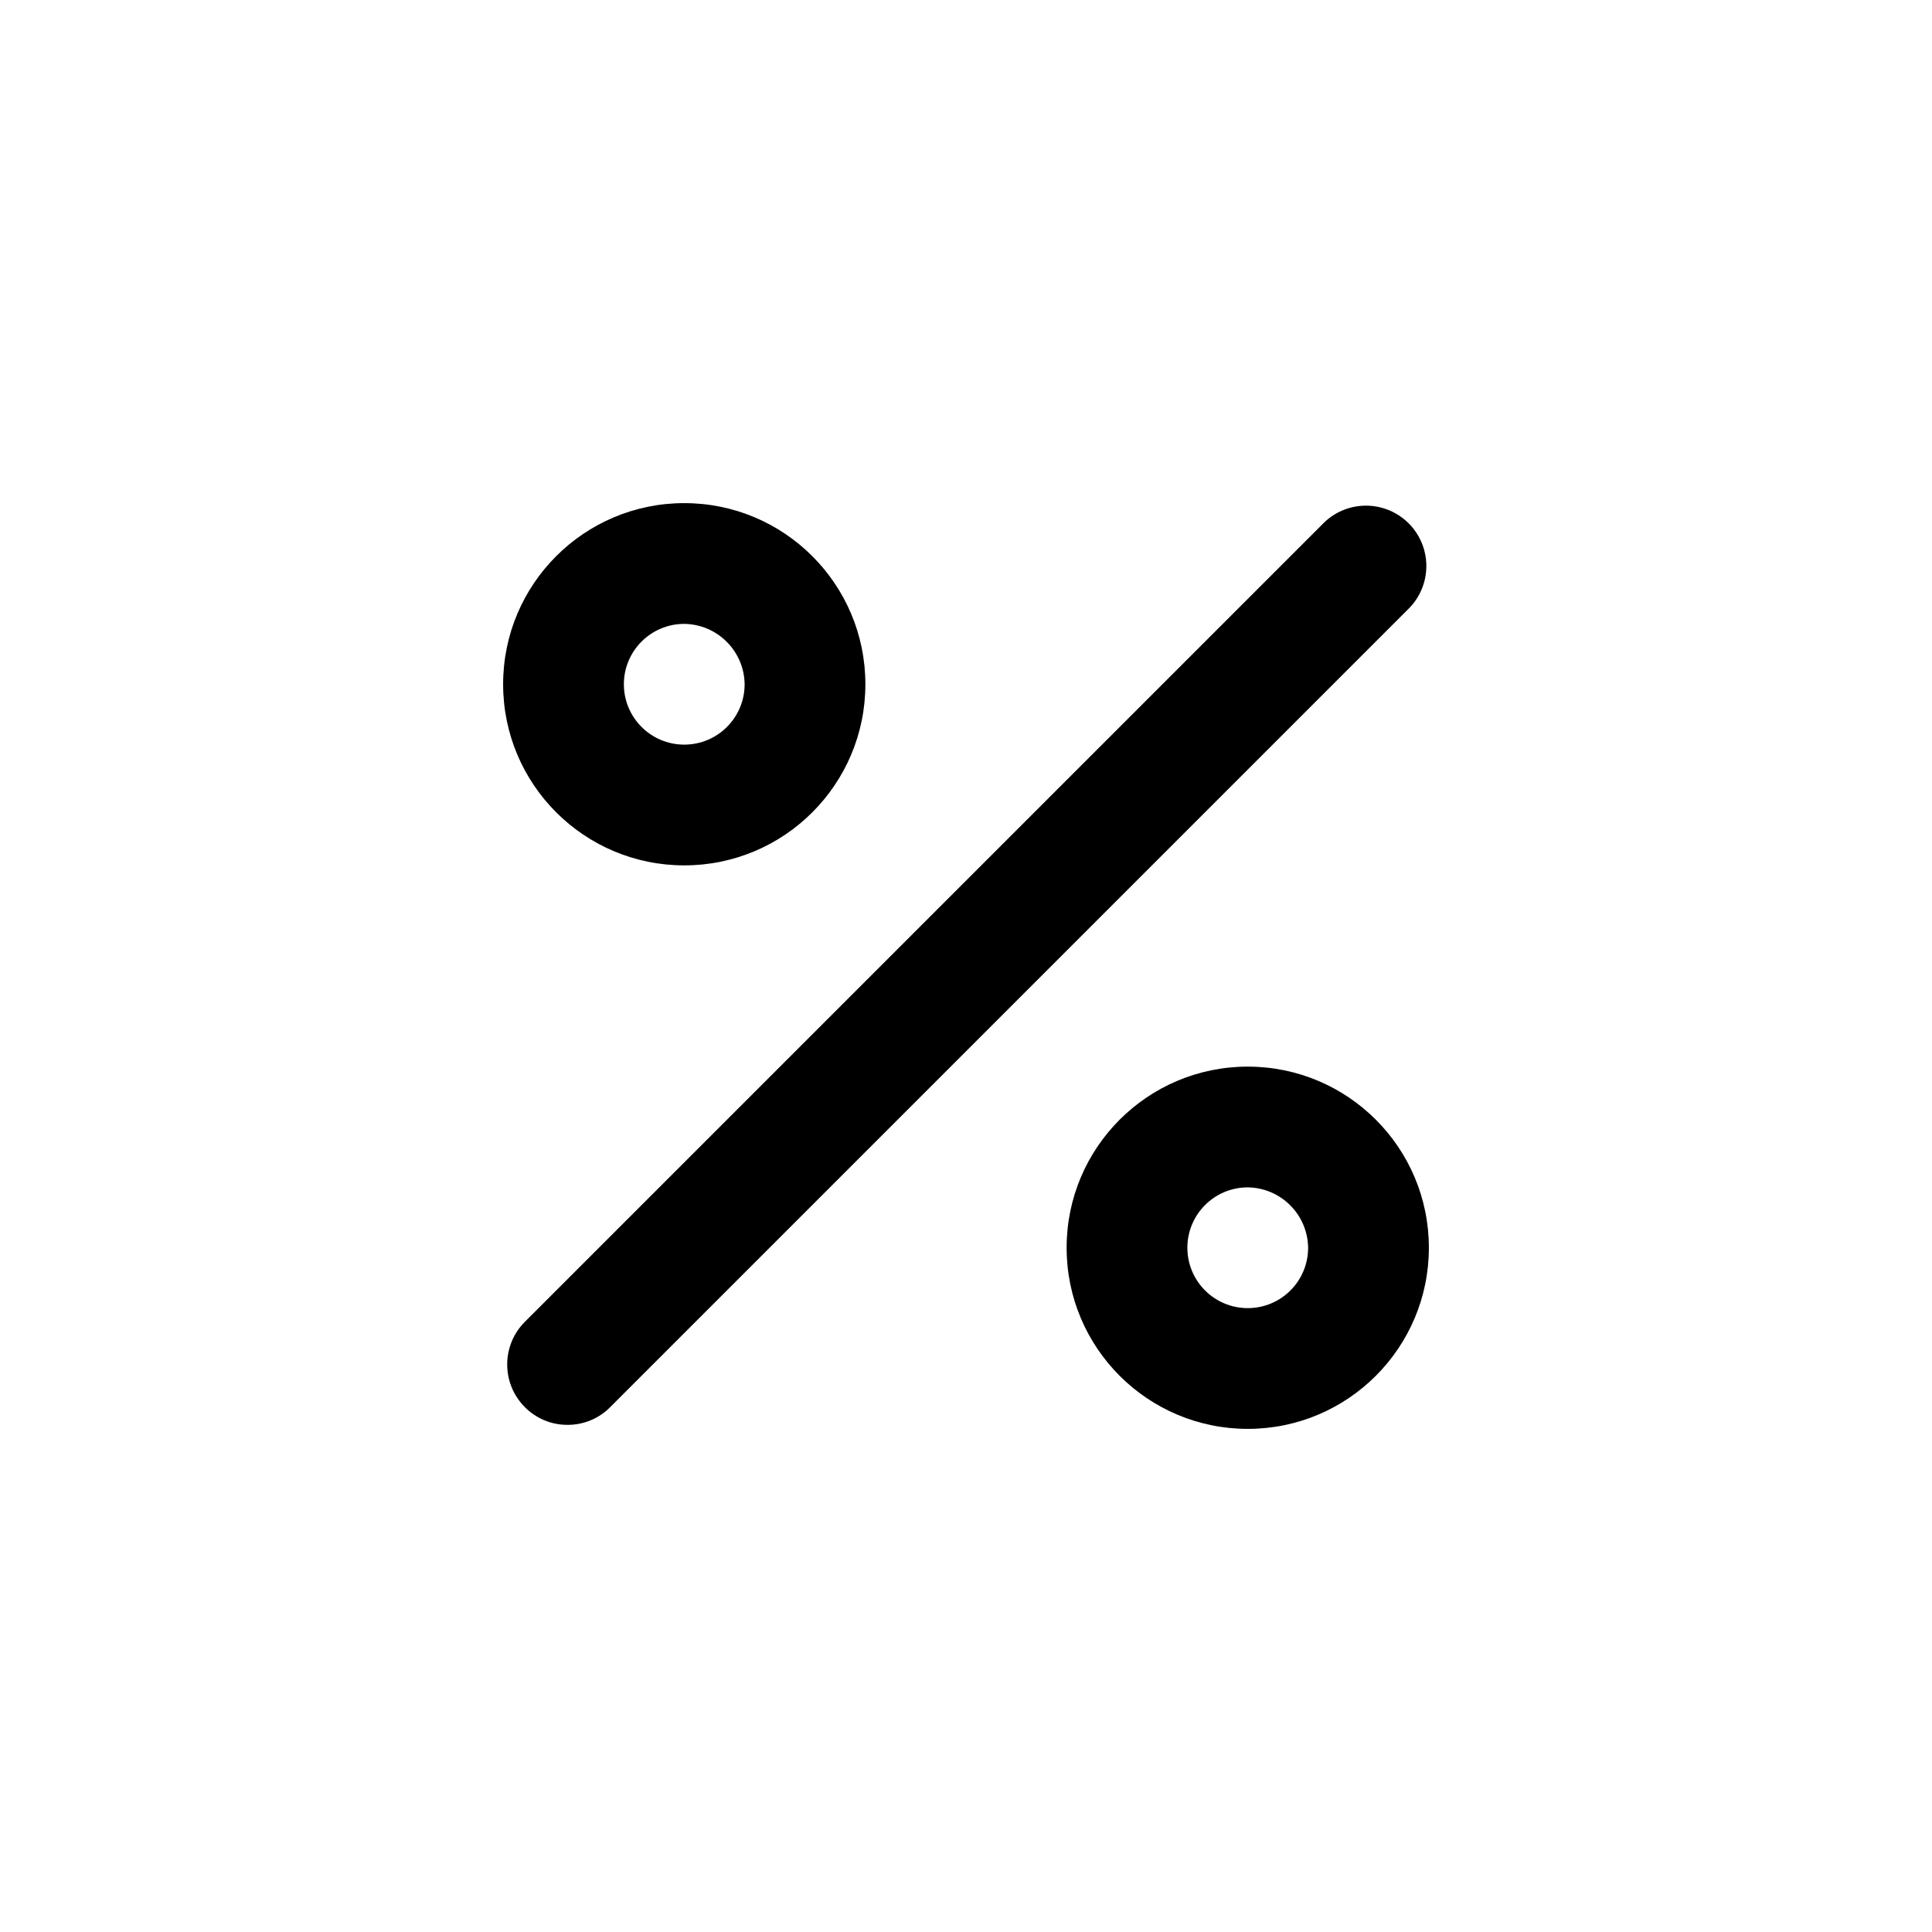
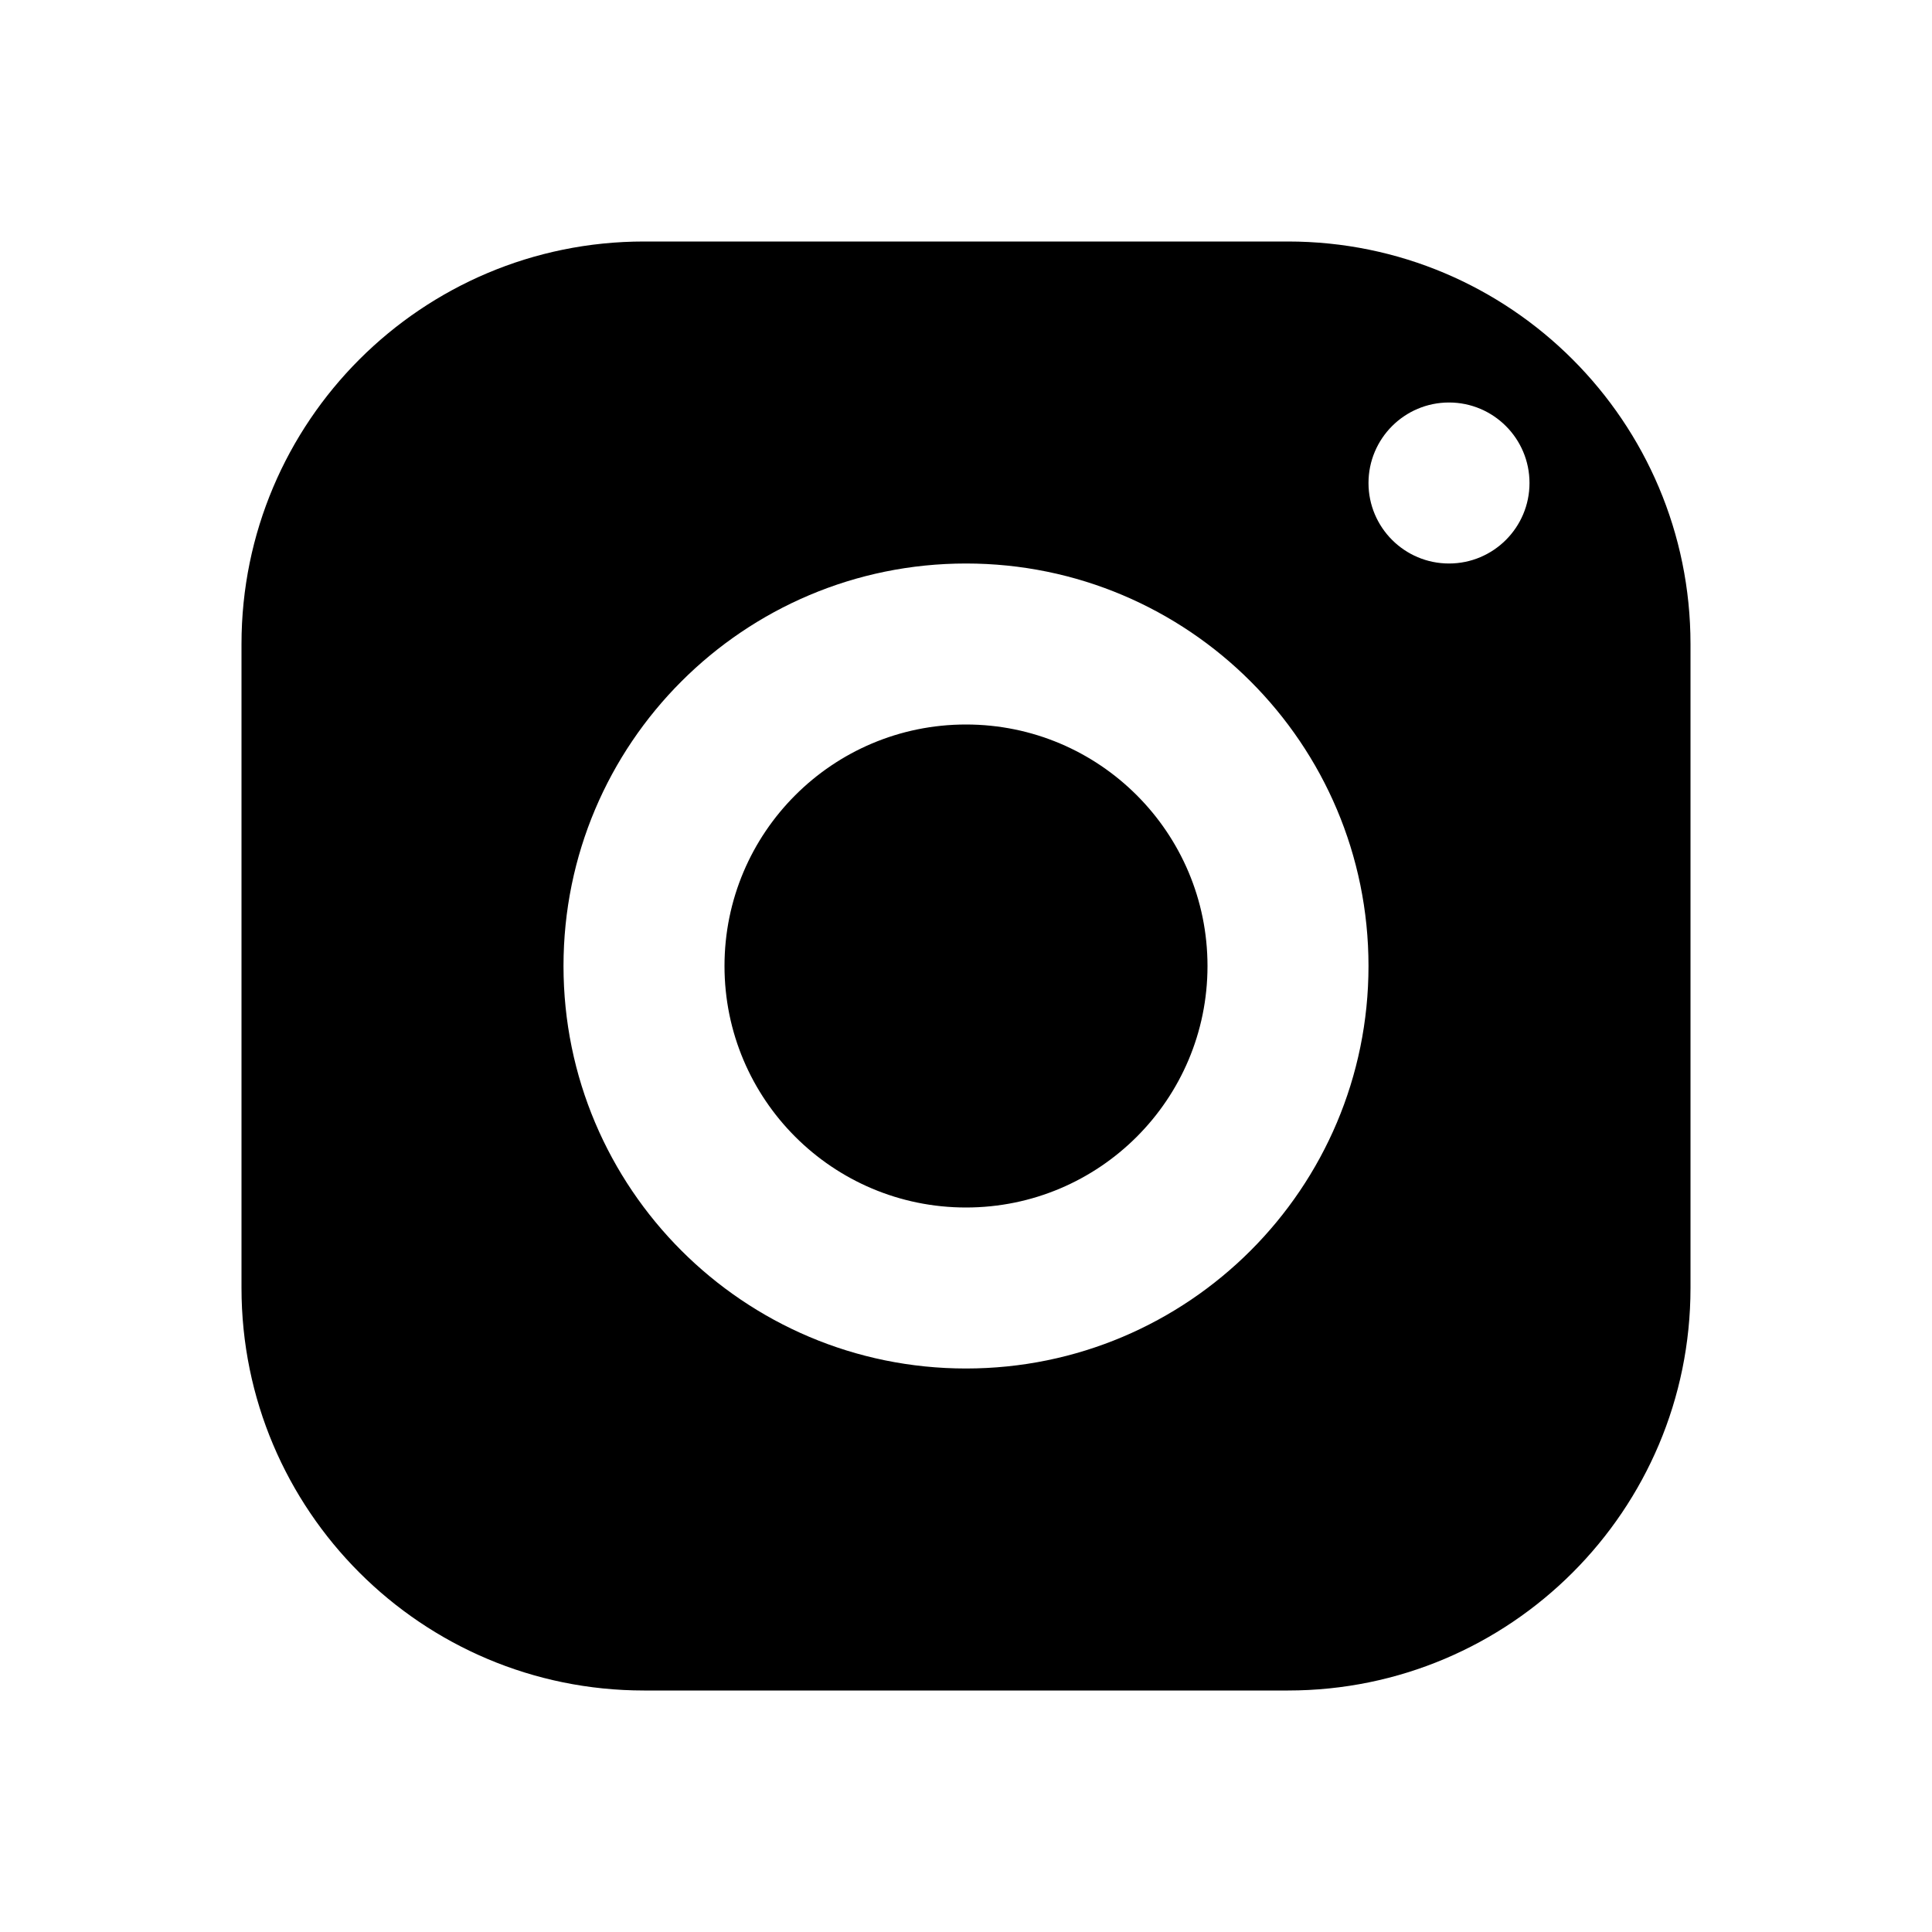
- <svg xmlns="http://www.w3.org/2000/svg" viewBox="0 0 24 24">
-   <g id="percentage">
-     <path d="M7.05,17.7a.74.74,0,0,1-.53-.22.75.75,0,0,1,0-1.06l9.9-9.9a.75.75,0,1,1,1.06,1.06l-9.9,9.9A.74.74,0,0,1,7.05,17.7Z" />
-     <path d="M8.5,10.75A2.25,2.25,0,1,1,10.75,8.5,2.25,2.25,0,0,1,8.5,10.75Zm0-3a.75.75,0,1,0,.75.75A.76.76,0,0,0,8.5,7.75Z" />
-     <path d="M15.5,17.75a2.25,2.25,0,1,1,2.25-2.25A2.25,2.25,0,0,1,15.5,17.75Zm0-3a.75.75,0,1,0,.75.75A.76.76,0,0,0,15.5,14.75Z" />
-   </g>
+ <svg xmlns="http://www.w3.org/2000/svg" fill="#000000" viewBox="0 0 24 24" width="24px" height="24px">
+   <path d="M 8 3 C 5.239 3 3 5.239 3 8 L 3 16 C 3 18.761 5.239 21 8 21 L 16 21 C 18.761 21 21 18.761 21 16 L 21 8 C 21 5.239 18.761 3 16 3 L 8 3 z M 18 5 C 18.552 5 19 5.448 19 6 C 19 6.552 18.552 7 18 7 C 17.448 7 17 6.552 17 6 C 17 5.448 17.448 5 18 5 z M 12 7 C 14.761 7 17 9.239 17 12 C 17 14.761 14.761 17 12 17 C 9.239 17 7 14.761 7 12 C 7 9.239 9.239 7 12 7 z M 12 9 A 3 3 0 0 0 9 12 A 3 3 0 0 0 12 15 A 3 3 0 0 0 15 12 A 3 3 0 0 0 12 9 z" />
</svg>
